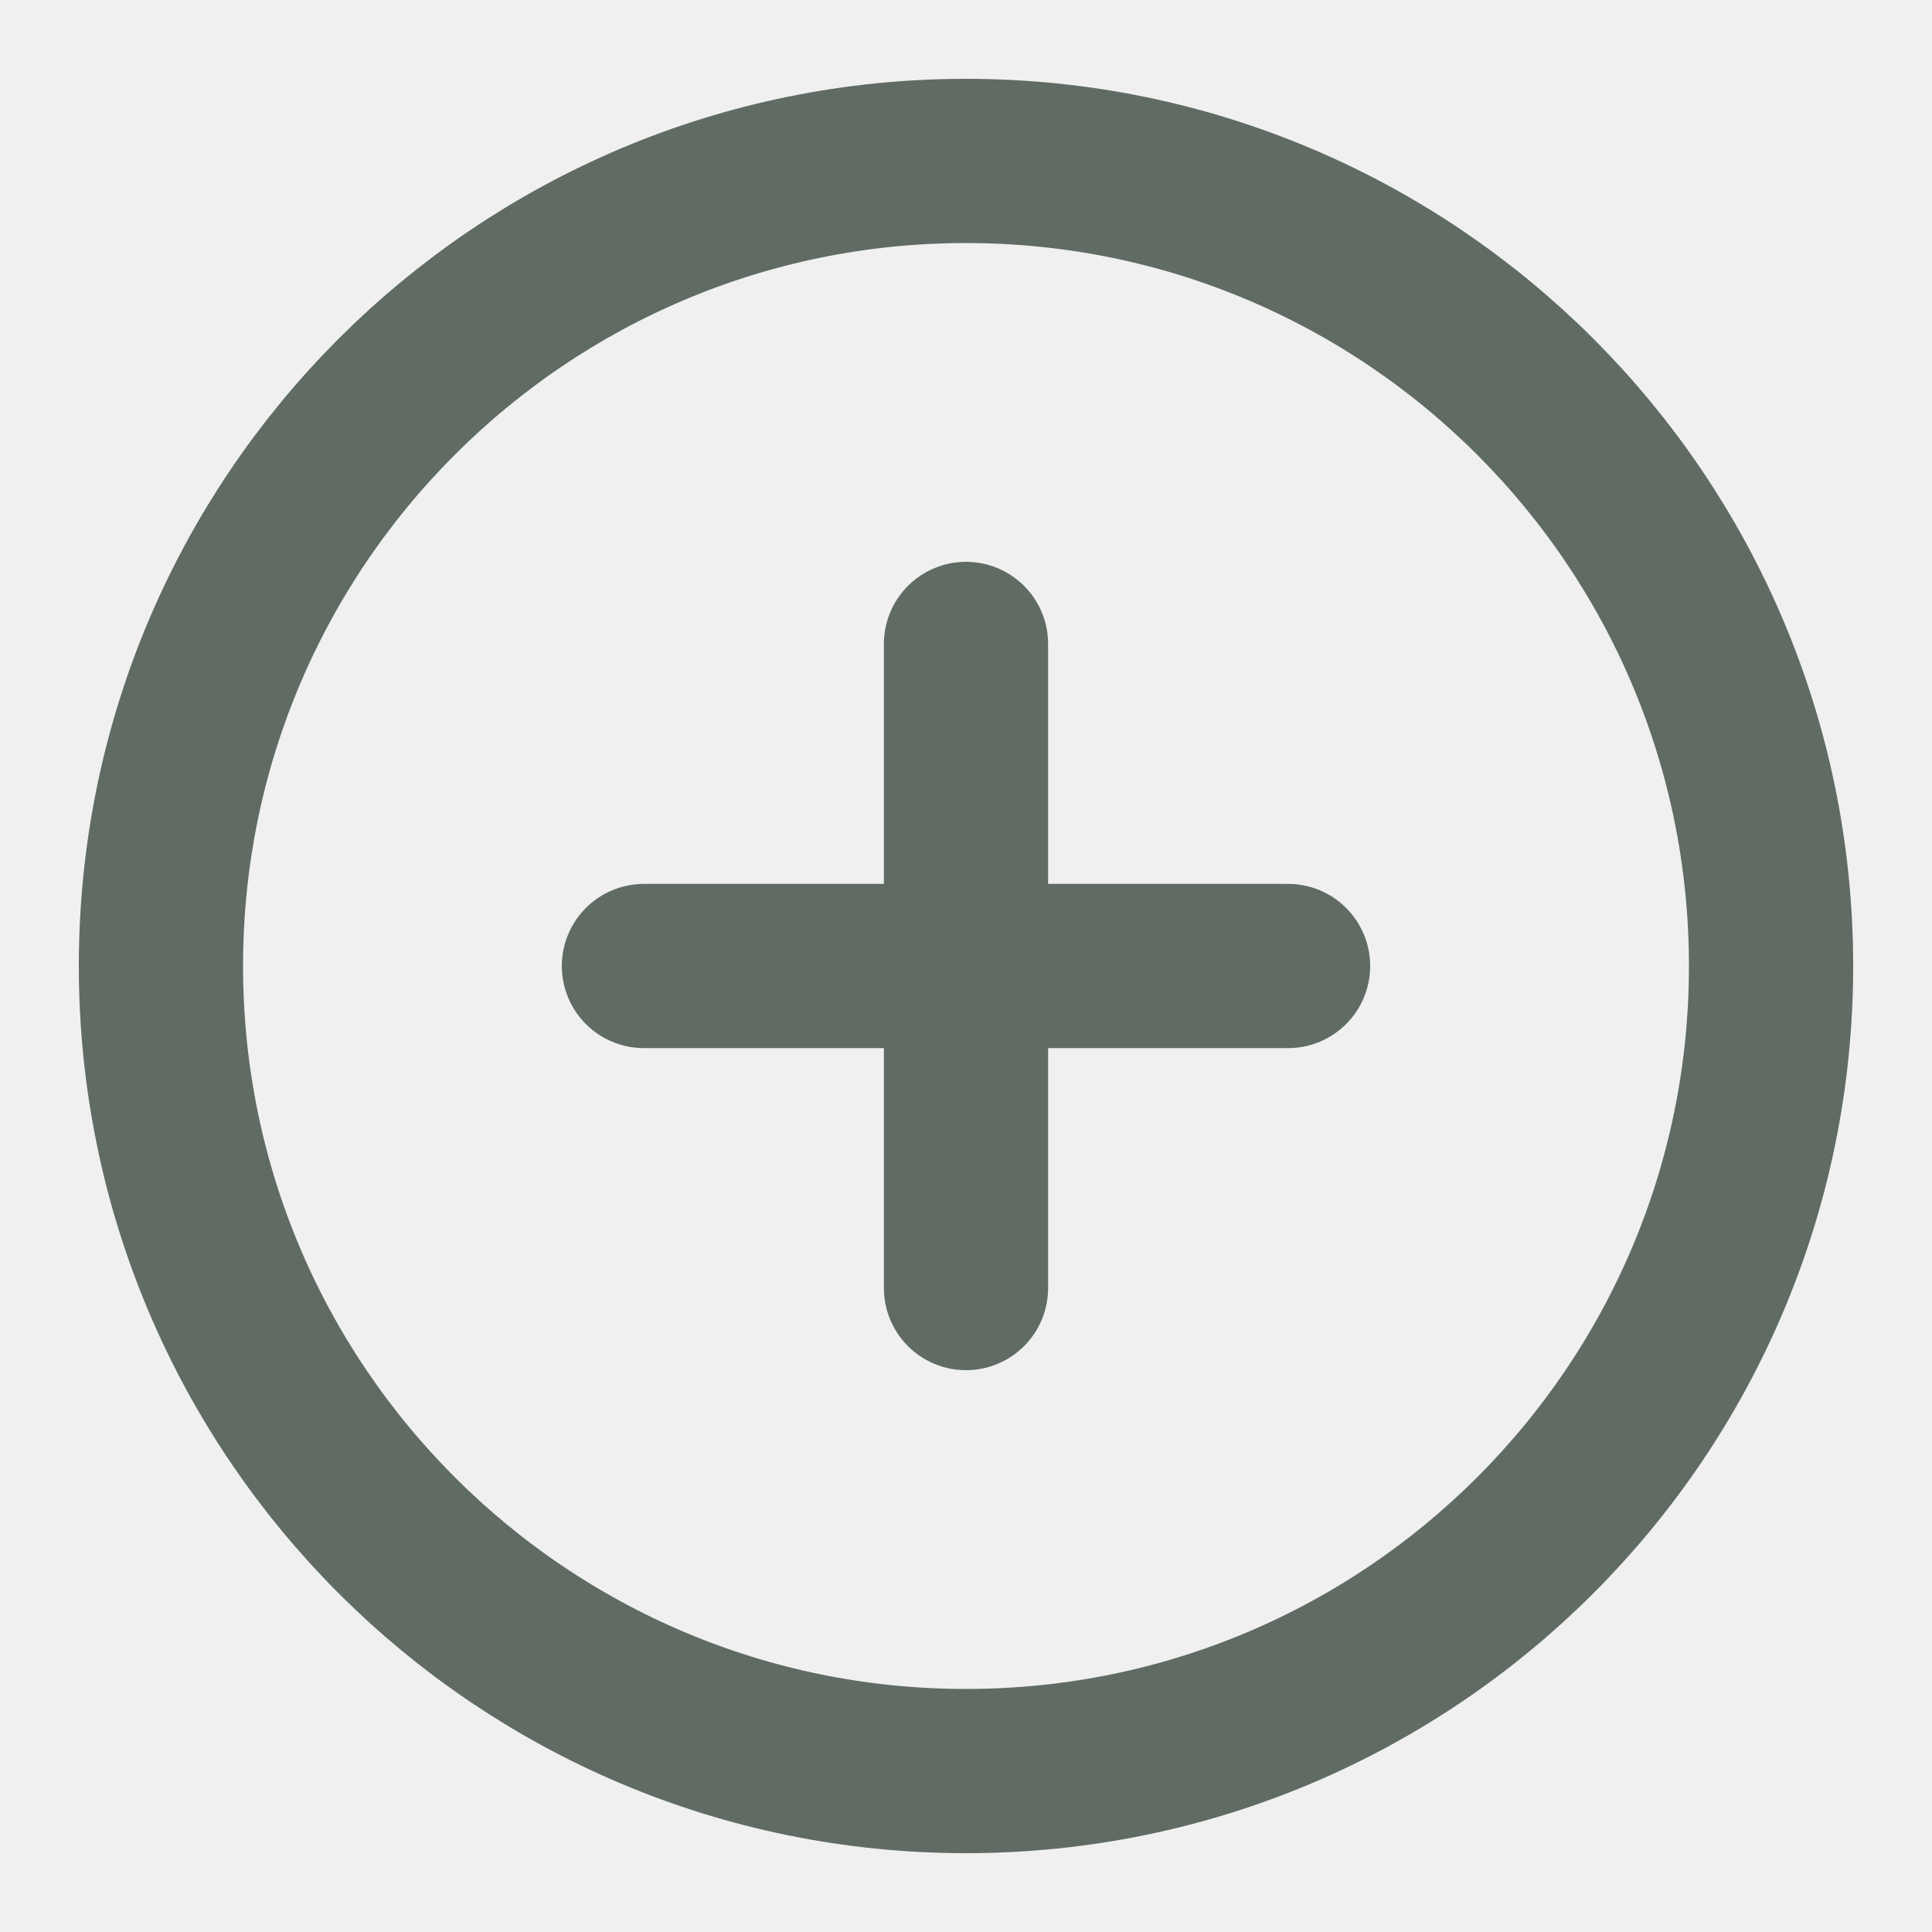
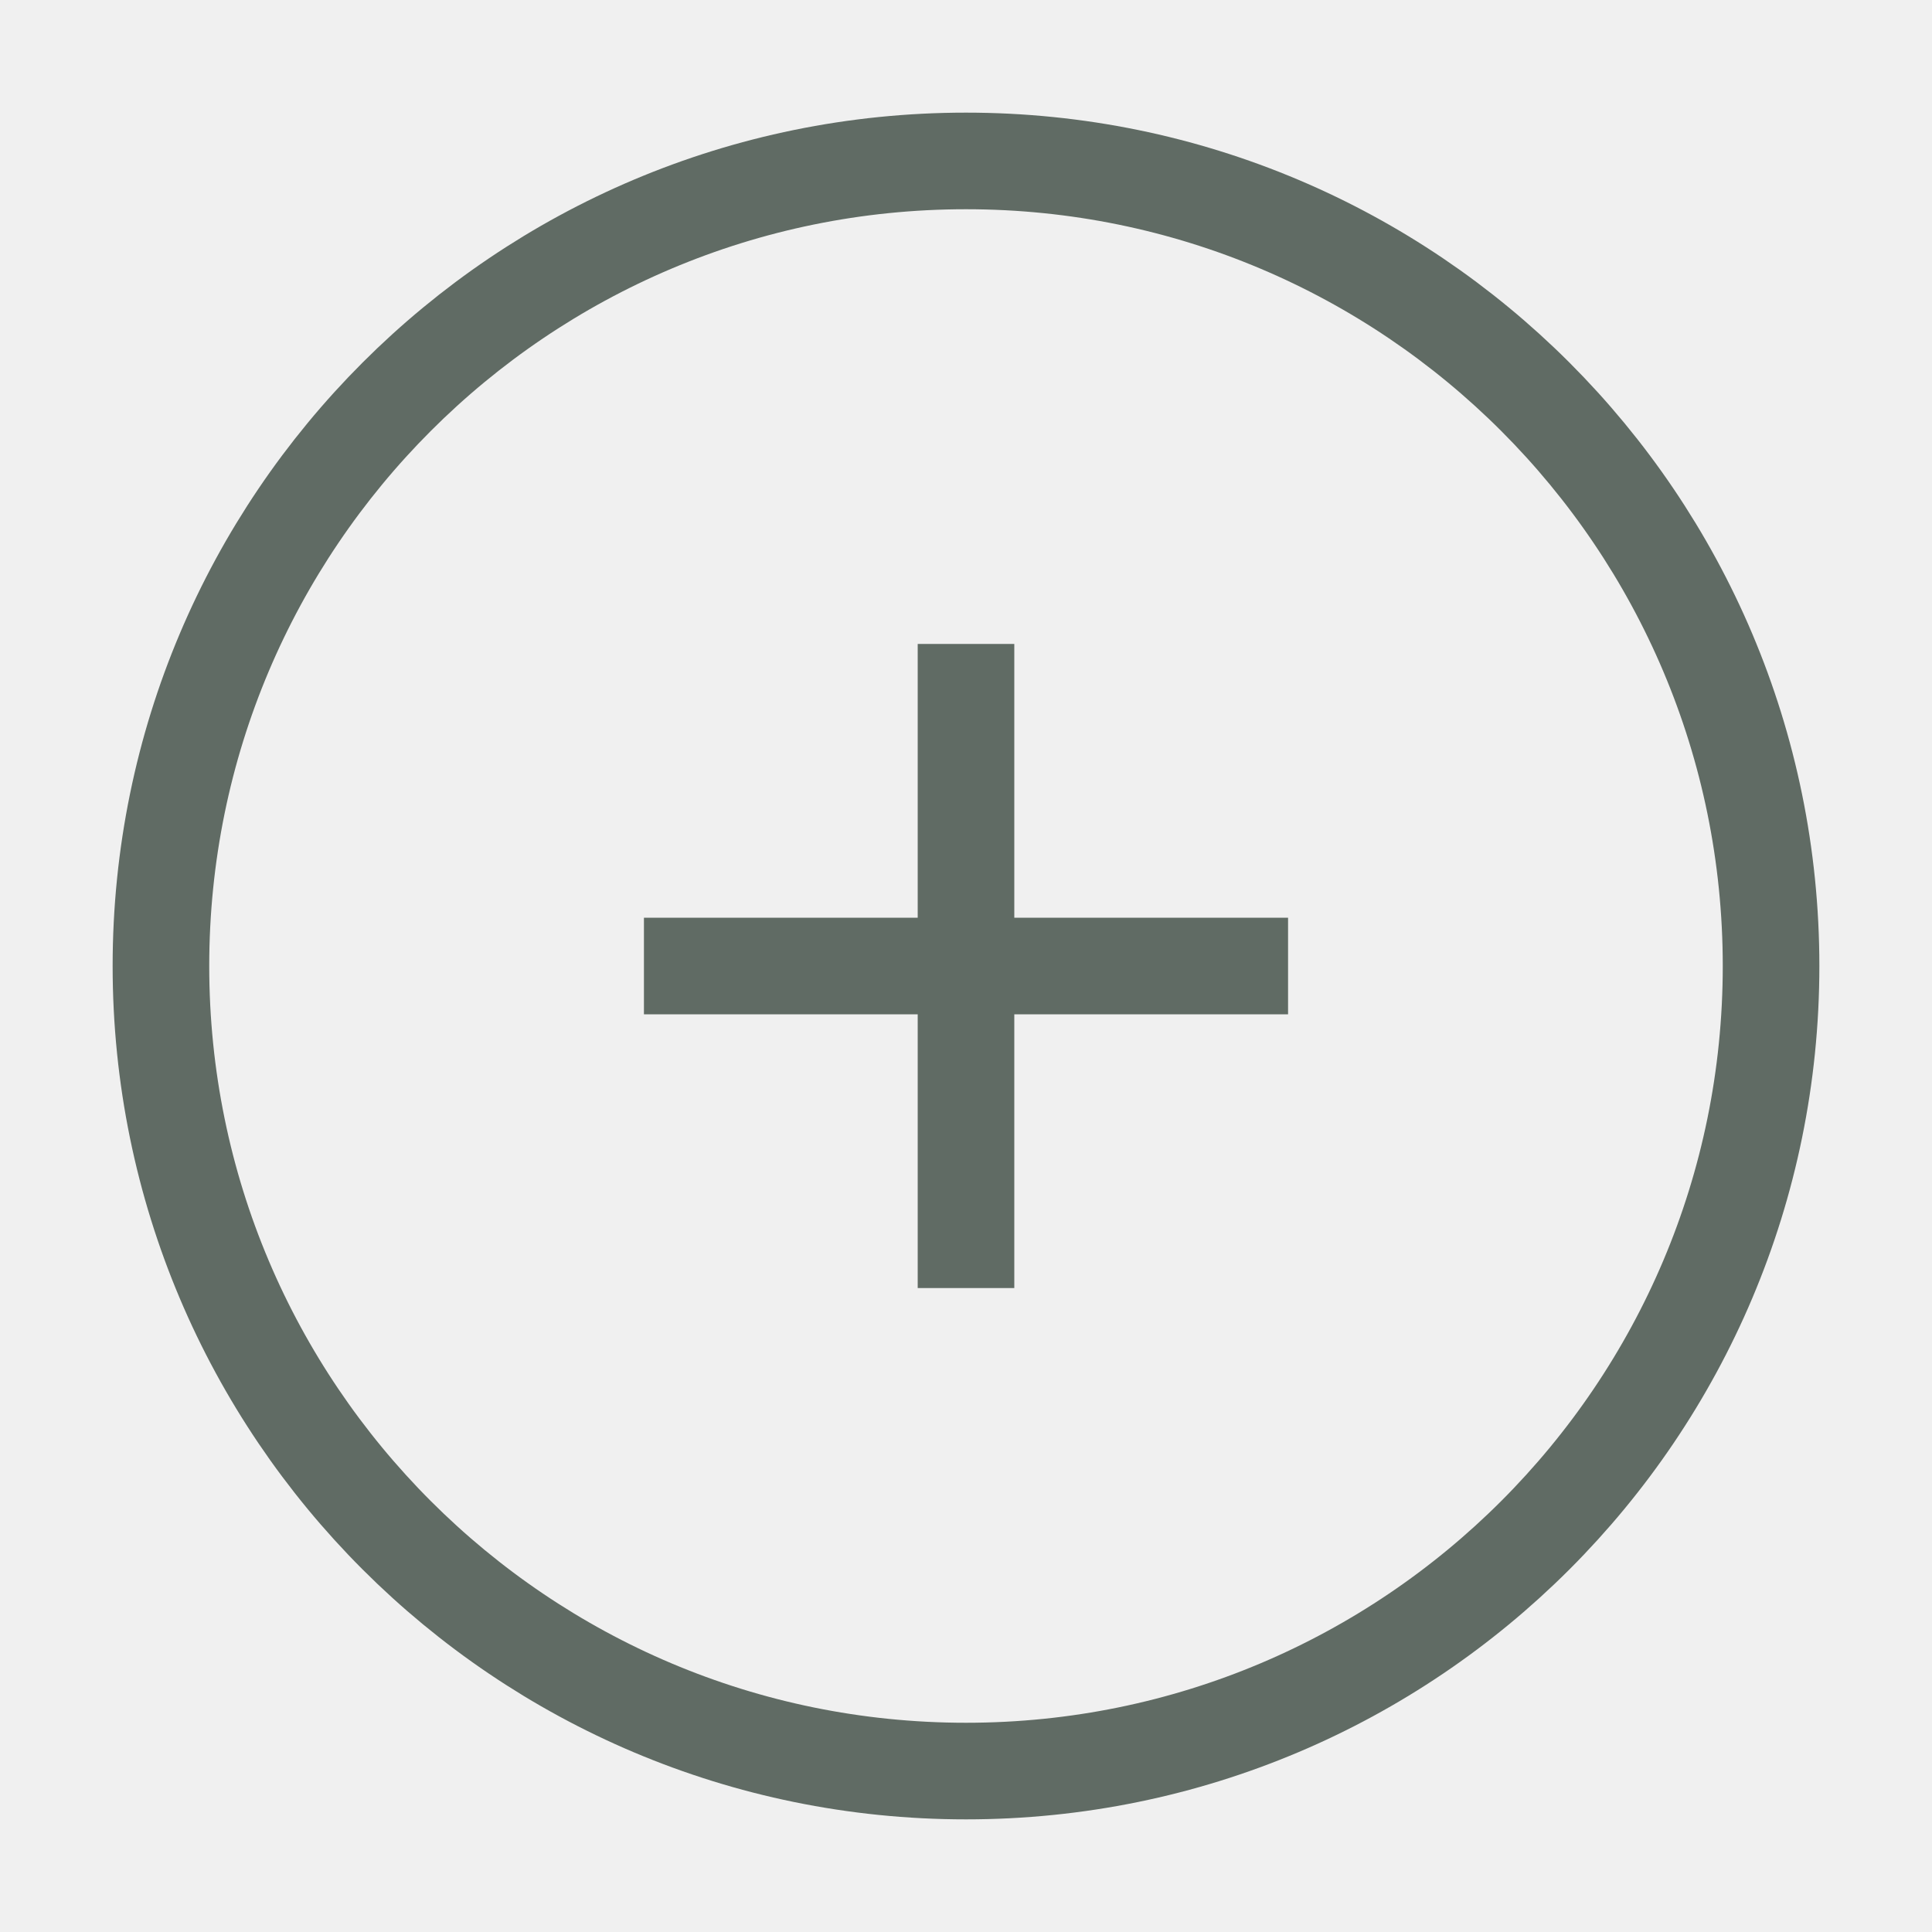
<svg xmlns="http://www.w3.org/2000/svg" width="20" height="20" viewBox="0 0 20 20" fill="none">
  <g clip-path="url(#clip0_27_2684)">
-     <path d="M6.666 10H10M10 10H13.334M10 10V6.666M10 10V13.334M18.334 10C18.334 14.603 14.603 18.334 10 18.334C5.397 18.334 1.666 14.603 1.666 10C1.666 5.397 5.397 1.666 10 1.666C14.603 1.666 18.334 5.397 18.334 10Z" stroke-width="1.7" stroke-linecap="round" stroke="#606B64" />
+     <path d="M6.666 10H10M10 10H13.334M10 10V6.666M10 10V13.334M18.334 10C18.334 14.603 14.603 18.334 10 18.334C5.397 18.334 1.666 14.603 1.666 10C1.666 5.397 5.397 1.666 10 1.666C14.603 1.666 18.334 5.397 18.334 10Z" strokeWidth="1.7" strokeLinecap="round" stroke="#606B64" />
  </g>
  <defs>
    <clipPath id="clip0_27_2684">
      <rect width="20" height="20" fill="white" />
    </clipPath>
  </defs>
</svg>
